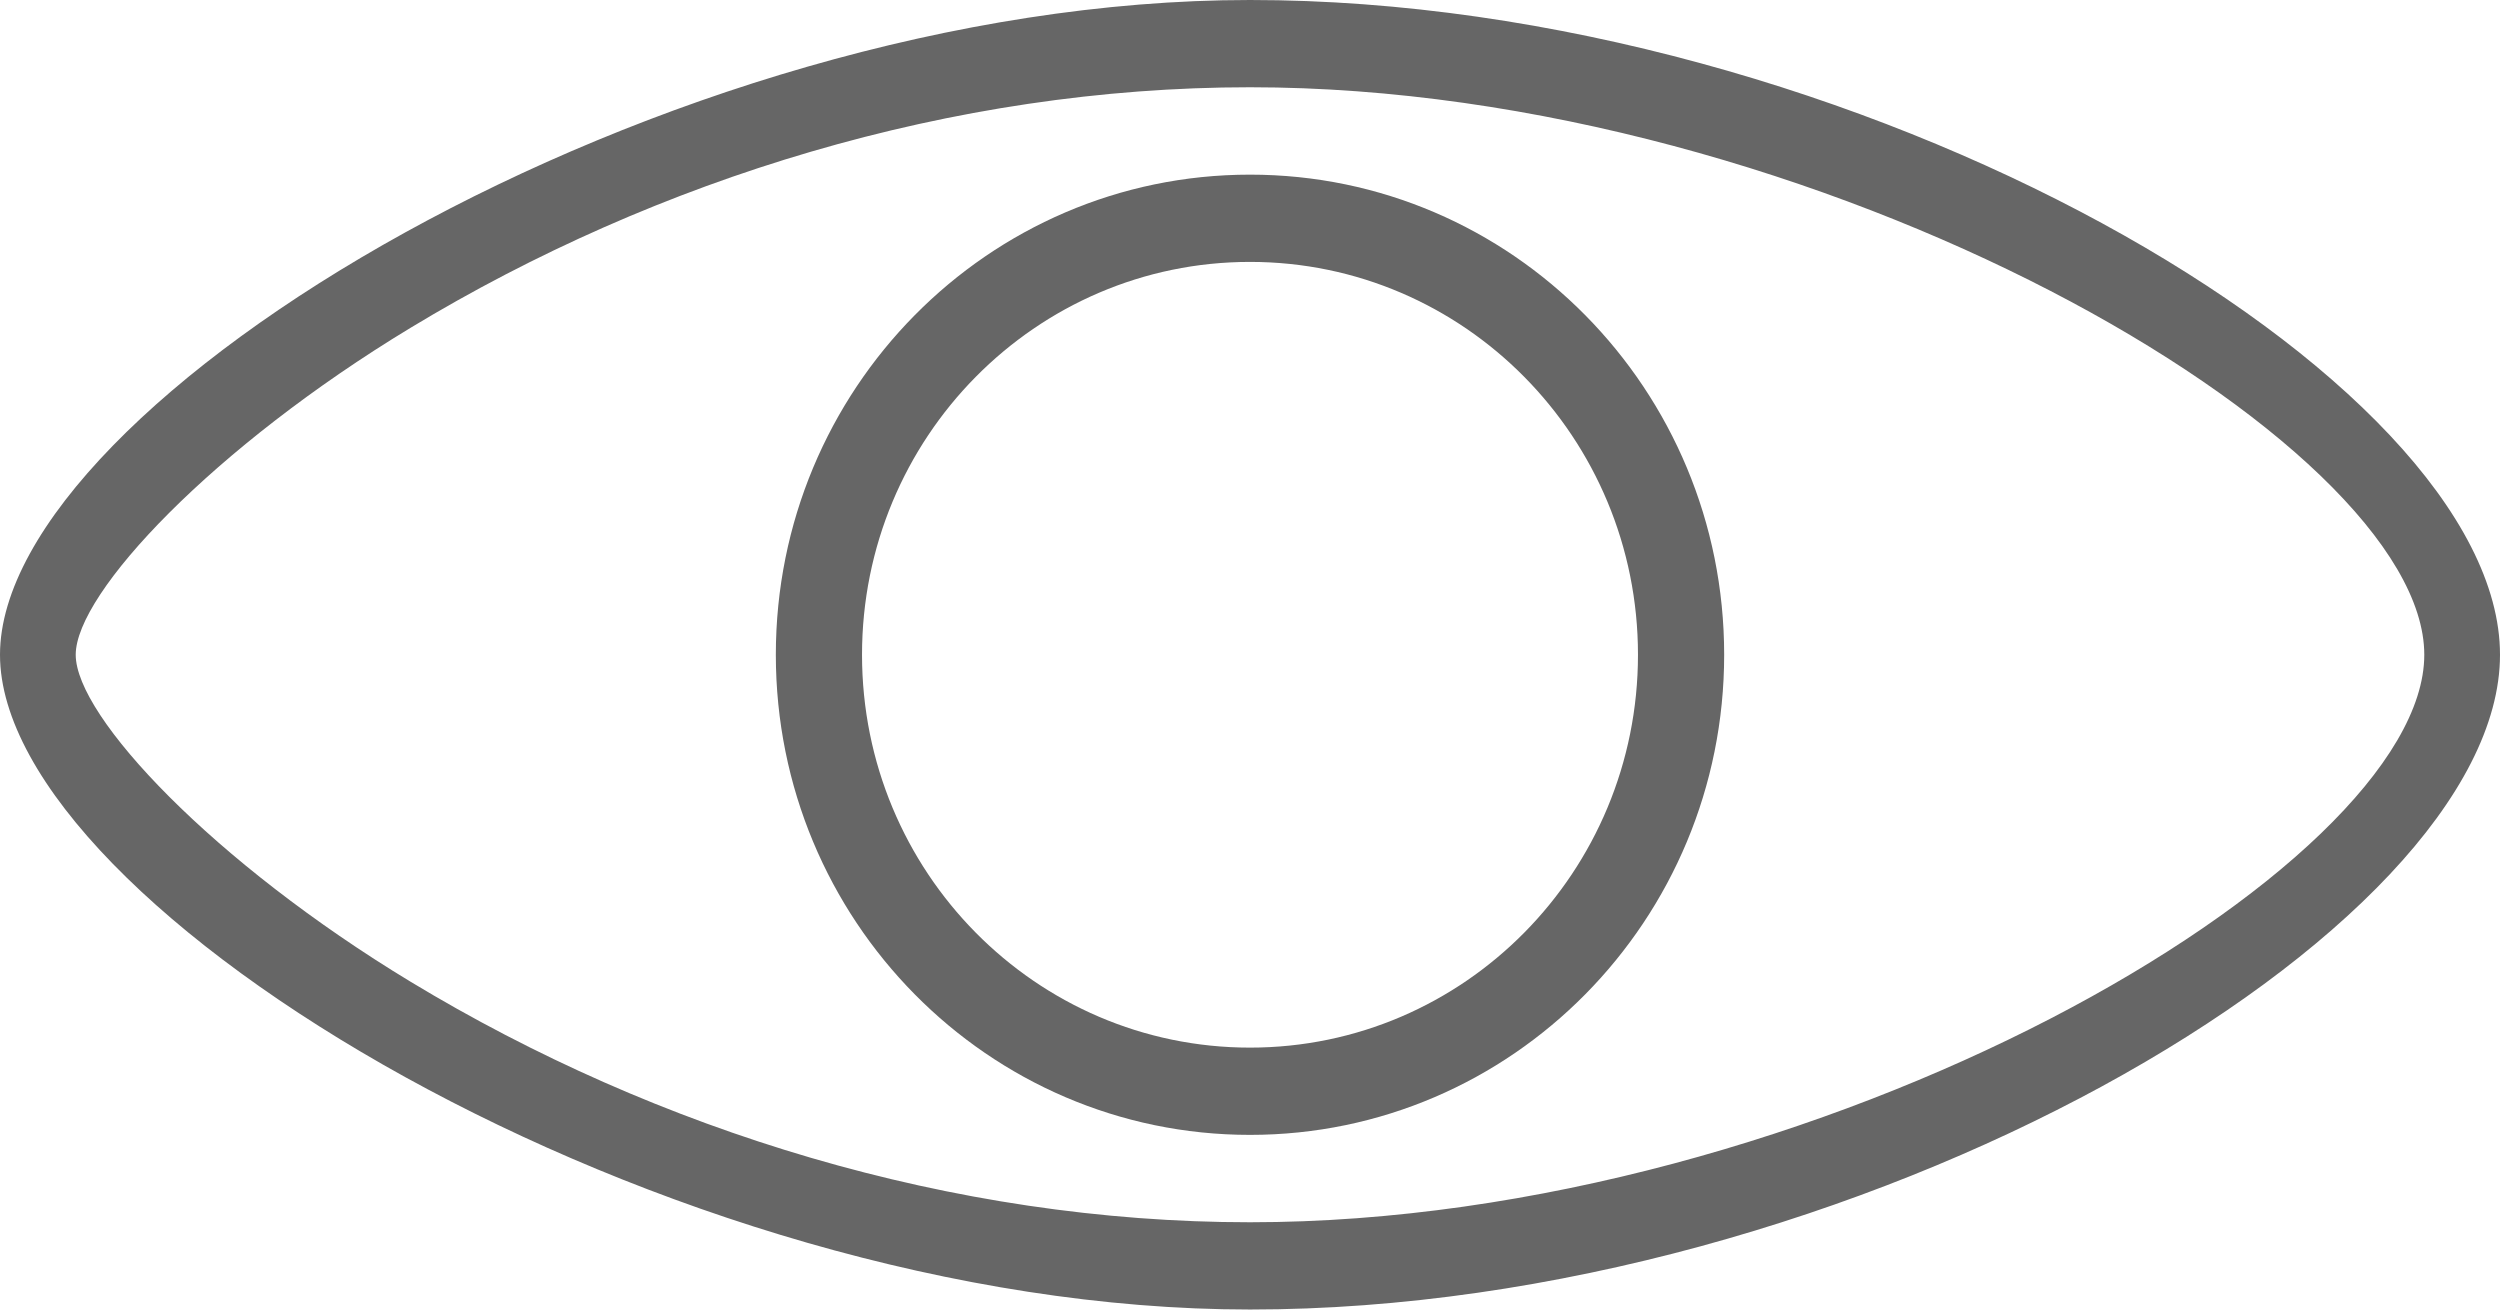
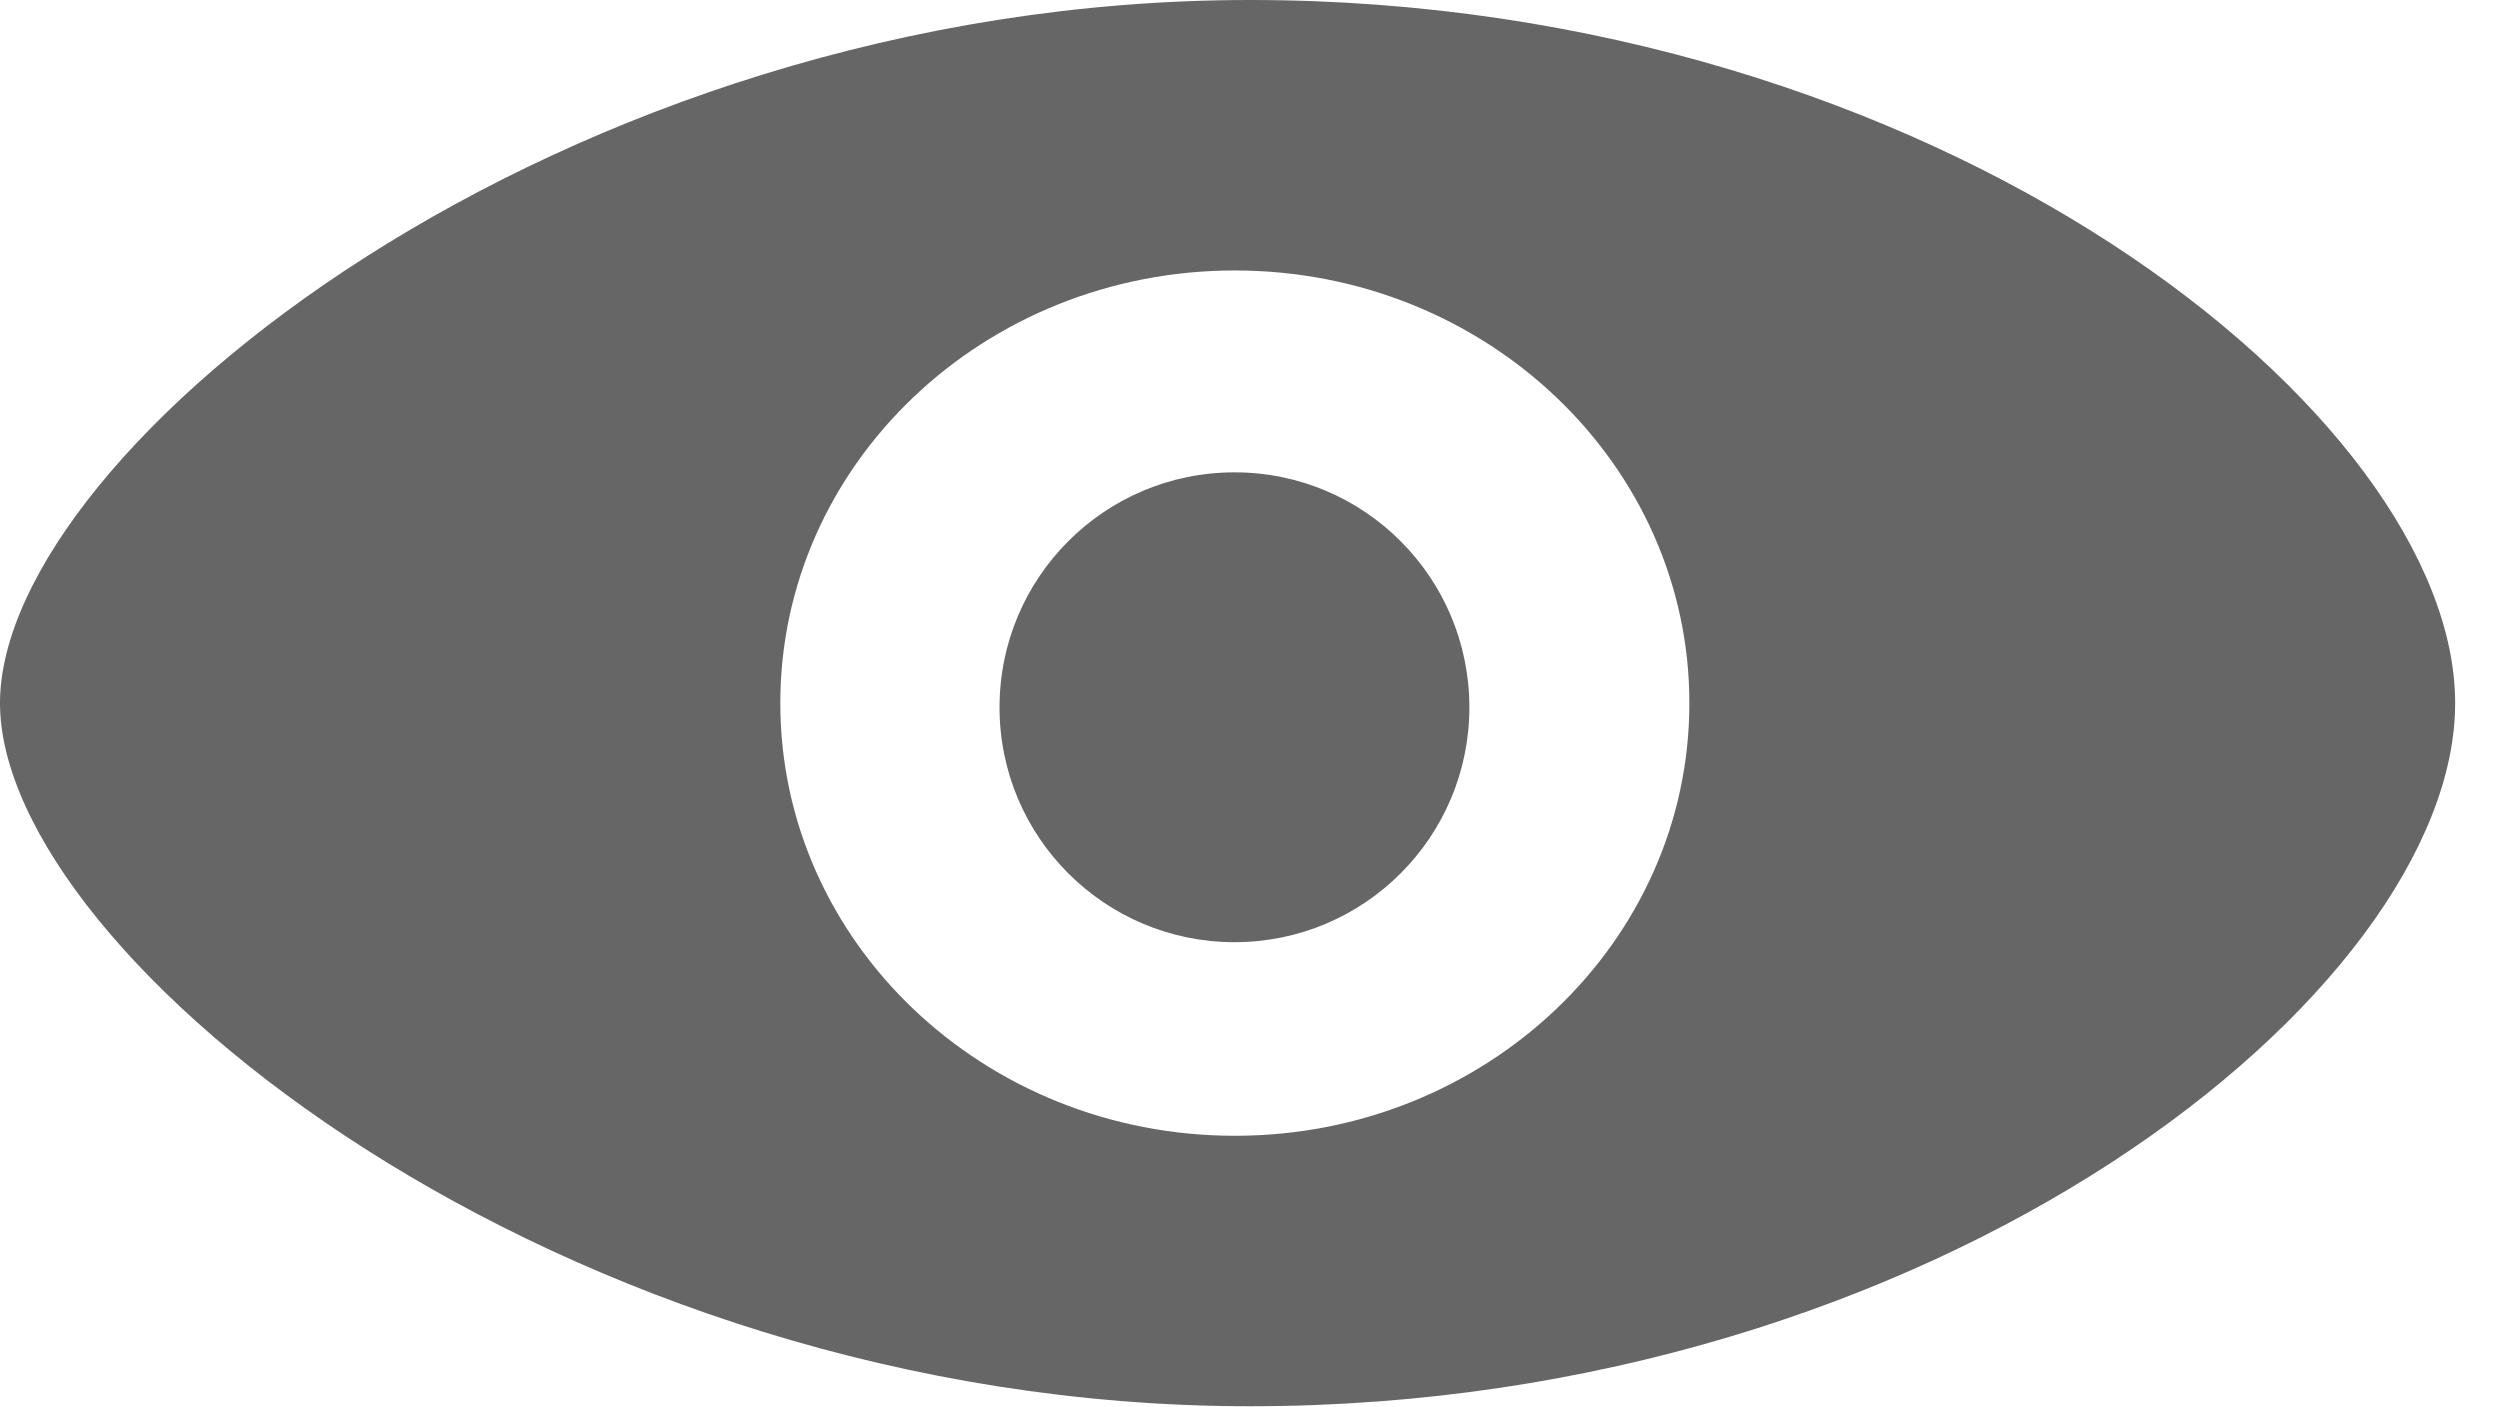
- <svg xmlns="http://www.w3.org/2000/svg" width="21px" height="11px" viewBox="0 0 21 11" fill="#666666" version="1.1">
-   <g transform="translate(-254, -216)">
-     <g transform="translate(254, 216)">
-       <path d="M10.5,11 C5.575,11 0,7.626 0,5.5 C0,3.374 5.575,0 10.5,0 C15.581,0 21,3.164 21,5.5 C21,7.836 15.581,11 10.5,11 Z M10.5,10.267 C15.275,10.267 20.364,7.296 20.364,5.5 C20.364,3.704 15.275,0.733 10.5,0.733 C8.003,0.733 5.519,1.501 3.448,2.754 C1.796,3.754 0.636,4.979 0.636,5.5 C0.636,6.021 1.796,7.246 3.448,8.246 C5.519,9.499 8.003,10.267 10.5,10.267 Z" />
-       <path d="M10.5,9.533 C8.3,9.533 6.517,7.728 6.517,5.5 C6.517,3.272 8.3,1.467 10.5,1.467 C12.7,1.467 14.483,3.272 14.483,5.5 C14.483,7.728 12.7,9.533 10.5,9.533 Z M10.5,8.8 C12.3,8.8 13.759,7.323 13.759,5.5 C13.759,3.677 12.3,2.2 10.5,2.2 C8.7,2.2 7.241,3.677 7.241,5.5 C7.241,7.323 8.7,8.8 10.5,8.8 Z" />
-     </g>
+ <svg xmlns="http://www.w3.org/2000/svg" width="16px" height="9px" viewBox="0 0 16 9" stroke="none" stroke-width="1" fill="#666666" fill-rule="evenodd" version="1.1">
+   <g transform="translate(-257, -218)">
+     <path d="M265,227 C269.418,227 272.713,224.34 272.713,222.5 C272.713,220.66 269.418,218 265,218 C260.582,218 257,220.882 257,222.5 C257,224.118 260.582,227 265,227 Z M264.903,225.269 C266.509,225.269 267.812,224.029 267.812,222.5 C267.812,220.971 266.509,219.731 264.903,219.731 C263.296,219.731 261.994,220.971 261.994,222.5 C261.994,224.029 263.296,225.269 264.903,225.269 Z M264.901,224.03 C265.731,224.03 266.404,223.357 266.404,222.527 C266.404,221.696 265.731,221.023 264.901,221.023 C264.07,221.023 263.397,221.696 263.397,222.527 C263.397,223.357 264.07,224.03 264.901,224.03 Z" />
  </g>
</svg>
